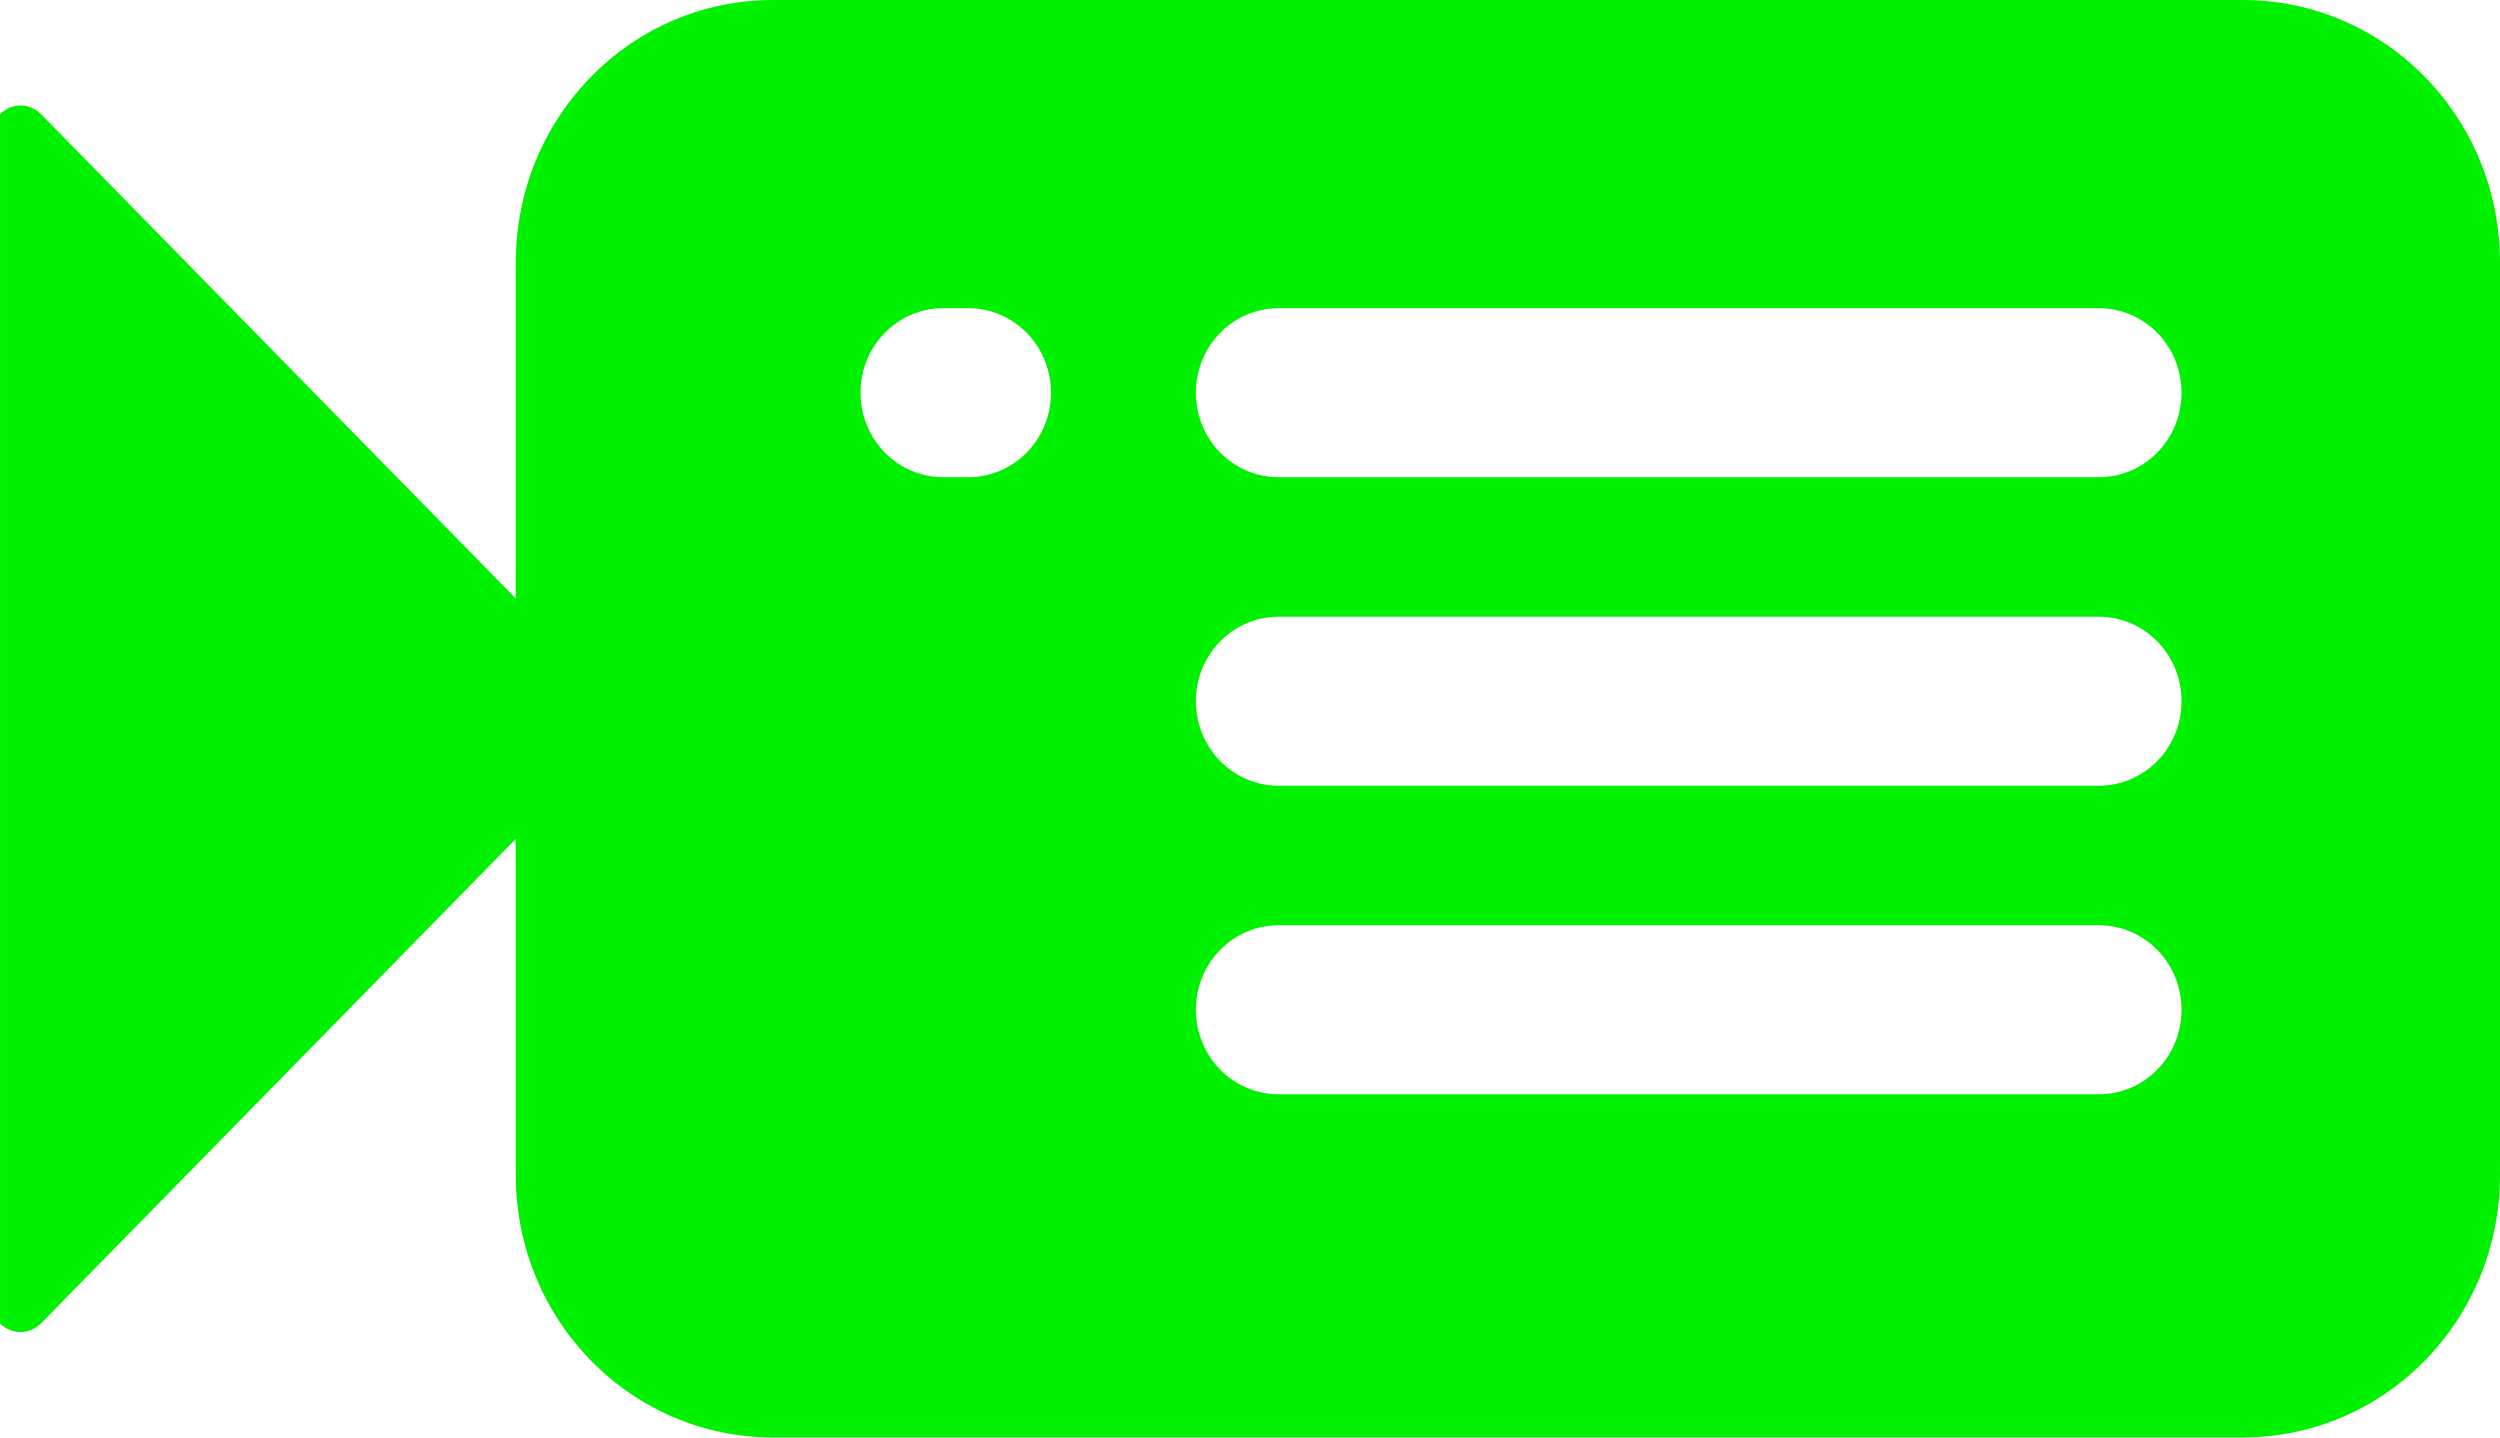
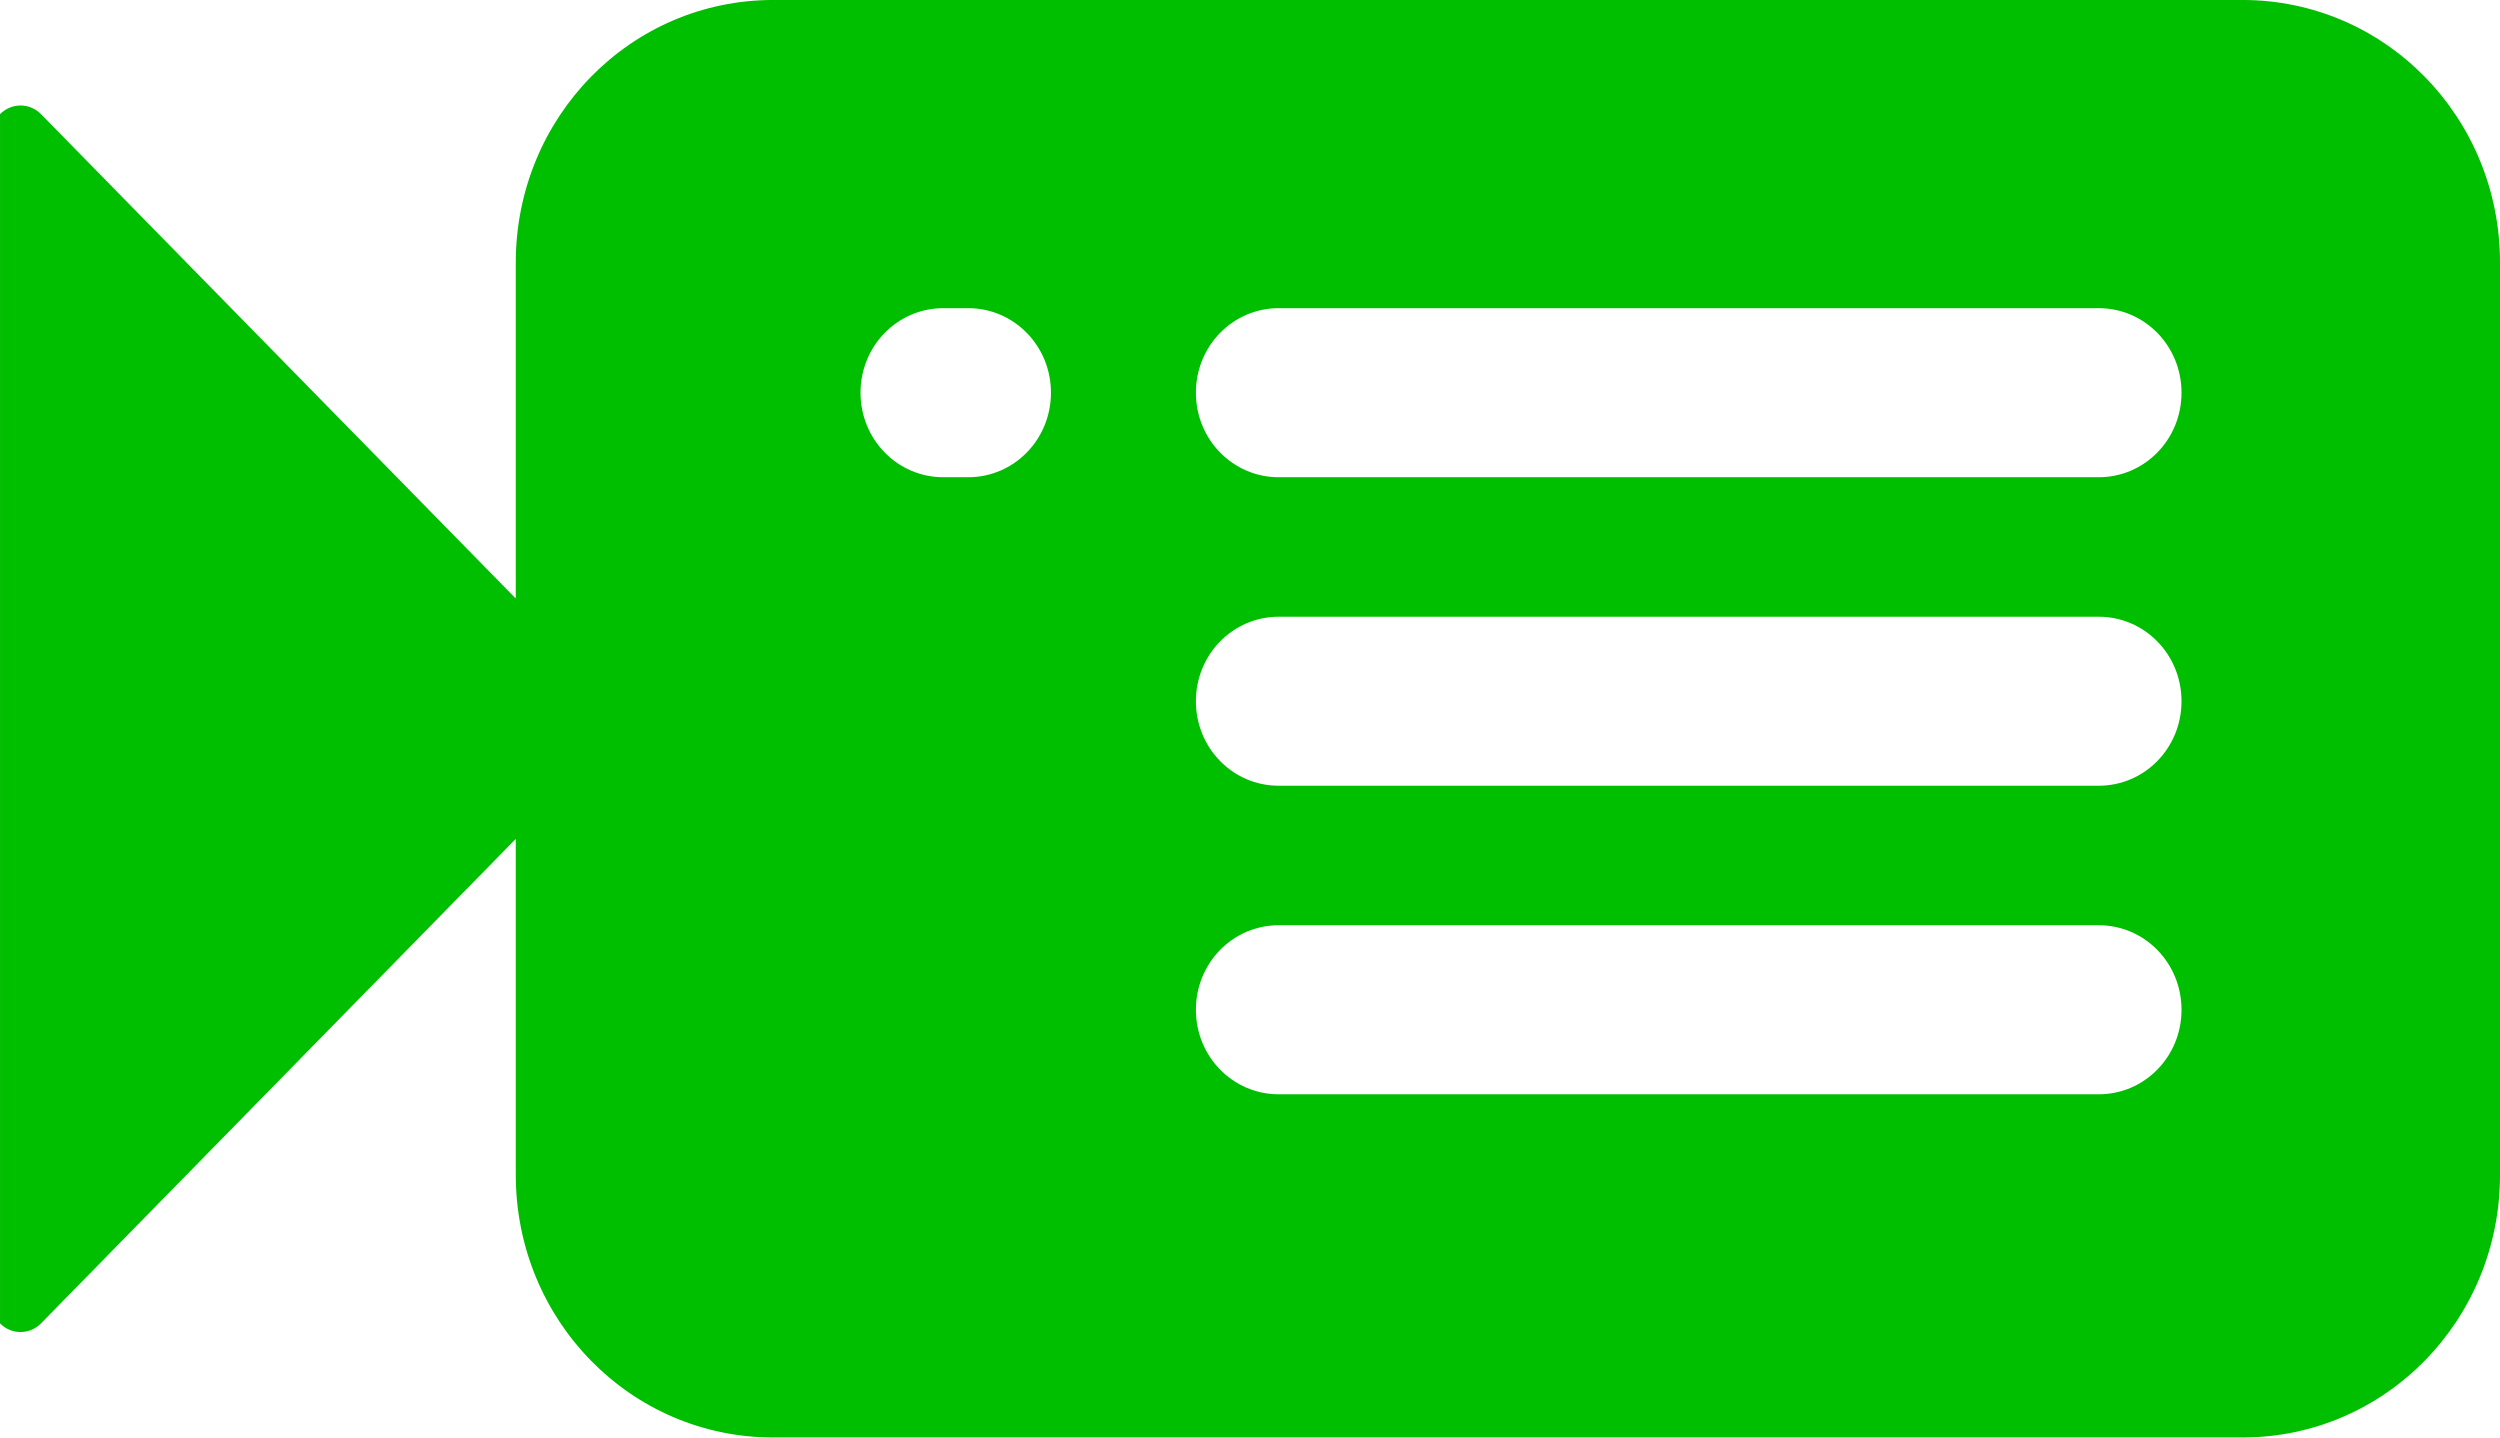
<svg xmlns="http://www.w3.org/2000/svg" version="1.0" width="40" height="23" id="svg3509">
-   <defs id="defs3511" />
-   <g transform="translate(-388.8637,-337.8693)" id="layer1">
-     <path d="M 401.236,337.869 C 398.953,337.869 397.116,339.744 397.116,342.073 L 397.116,347.446 L 389.52,339.696 C 389.338,339.511 389.045,339.511 388.864,339.696 L 388.864,359.043 C 389.045,359.228 389.338,359.228 389.52,359.043 L 397.116,351.291 L 397.116,356.665 C 397.116,358.994 398.953,360.869 401.236,360.869 L 424.742,360.869 C 427.025,360.869 428.864,358.994 428.864,356.665 L 428.864,342.073 C 428.864,339.744 427.025,337.869 424.742,337.869 L 401.236,337.869 z M 403.957,342.8 L 404.354,342.8 C 405.088,342.8 405.679,343.403 405.679,344.152 C 405.679,344.902 405.088,345.505 404.354,345.505 L 403.957,345.505 C 403.223,345.505 402.632,344.902 402.632,344.152 C 402.632,343.403 403.223,342.8 403.957,342.8 z M 409.323,342.8 L 422.443,342.8 C 423.177,342.8 423.768,343.403 423.768,344.152 C 423.768,344.902 423.177,345.505 422.443,345.505 L 409.323,345.505 C 408.589,345.505 407.998,344.902 407.998,344.152 C 407.998,343.403 408.589,342.8 409.323,342.8 z M 409.323,347.737 L 422.443,347.737 C 423.177,347.737 423.768,348.34 423.768,349.089 C 423.768,349.838 423.177,350.441 422.443,350.441 L 409.323,350.441 C 408.589,350.441 407.998,349.838 407.998,349.089 C 407.998,348.34 408.589,347.737 409.323,347.737 z M 409.323,352.673 L 422.443,352.673 C 423.177,352.673 423.768,353.276 423.768,354.026 C 423.768,354.775 423.177,355.378 422.443,355.378 L 409.323,355.378 C 408.589,355.378 407.998,354.775 407.998,354.026 C 407.998,353.276 408.589,352.673 409.323,352.673 z" id="path3488" style="opacity:1;fill:#00f200;fill-opacity:1;fill-rule:evenodd;stroke:none;stroke-width:22.283;stroke-linecap:round;stroke-linejoin:miter;stroke-miterlimit:4;stroke-dasharray:none;stroke-dashoffset:0;stroke-opacity:1" />
+   <defs id="defs3511">
+     </defs>
+   <g transform="translate(-388.8637,-337.8693)" id="layer1" style="fill:#00be00;fill-opacity:1">
+     <path d="M 401.236,337.869 C 398.953,337.869 397.116,339.744 397.116,342.073 L 397.116,347.446 L 389.52,339.696 C 389.338,339.511 389.045,339.511 388.864,339.696 L 388.864,359.043 C 389.045,359.228 389.338,359.228 389.52,359.043 L 397.116,351.291 L 397.116,356.665 C 397.116,358.994 398.953,360.869 401.236,360.869 L 424.742,360.869 C 427.025,360.869 428.864,358.994 428.864,356.665 L 428.864,342.073 C 428.864,339.744 427.025,337.869 424.742,337.869 L 401.236,337.869 z M 403.957,342.8 L 404.354,342.8 C 405.088,342.8 405.679,343.403 405.679,344.152 C 405.679,344.902 405.088,345.505 404.354,345.505 L 403.957,345.505 C 403.223,345.505 402.632,344.902 402.632,344.152 C 402.632,343.403 403.223,342.8 403.957,342.8 z M 409.323,342.8 L 422.443,342.8 C 423.177,342.8 423.768,343.403 423.768,344.152 C 423.768,344.902 423.177,345.505 422.443,345.505 L 409.323,345.505 C 408.589,345.505 407.998,344.902 407.998,344.152 C 407.998,343.403 408.589,342.8 409.323,342.8 z M 409.323,347.737 L 422.443,347.737 C 423.177,347.737 423.768,348.34 423.768,349.089 C 423.768,349.838 423.177,350.441 422.443,350.441 L 409.323,350.441 C 408.589,350.441 407.998,349.838 407.998,349.089 C 407.998,348.34 408.589,347.737 409.323,347.737 z M 409.323,352.673 L 422.443,352.673 C 423.177,352.673 423.768,353.276 423.768,354.026 C 423.768,354.775 423.177,355.378 422.443,355.378 L 409.323,355.378 C 408.589,355.378 407.998,354.775 407.998,354.026 C 407.998,353.276 408.589,352.673 409.323,352.673 z" id="path3488" style="opacity:1;fill:#00be00;fill-opacity:1;fill-rule:evenodd;stroke:none;stroke-width:22.283;stroke-linecap:round;stroke-linejoin:miter;stroke-miterlimit:4;stroke-dasharray:none;stroke-dashoffset:0;stroke-opacity:1" />
  </g>
</svg>
